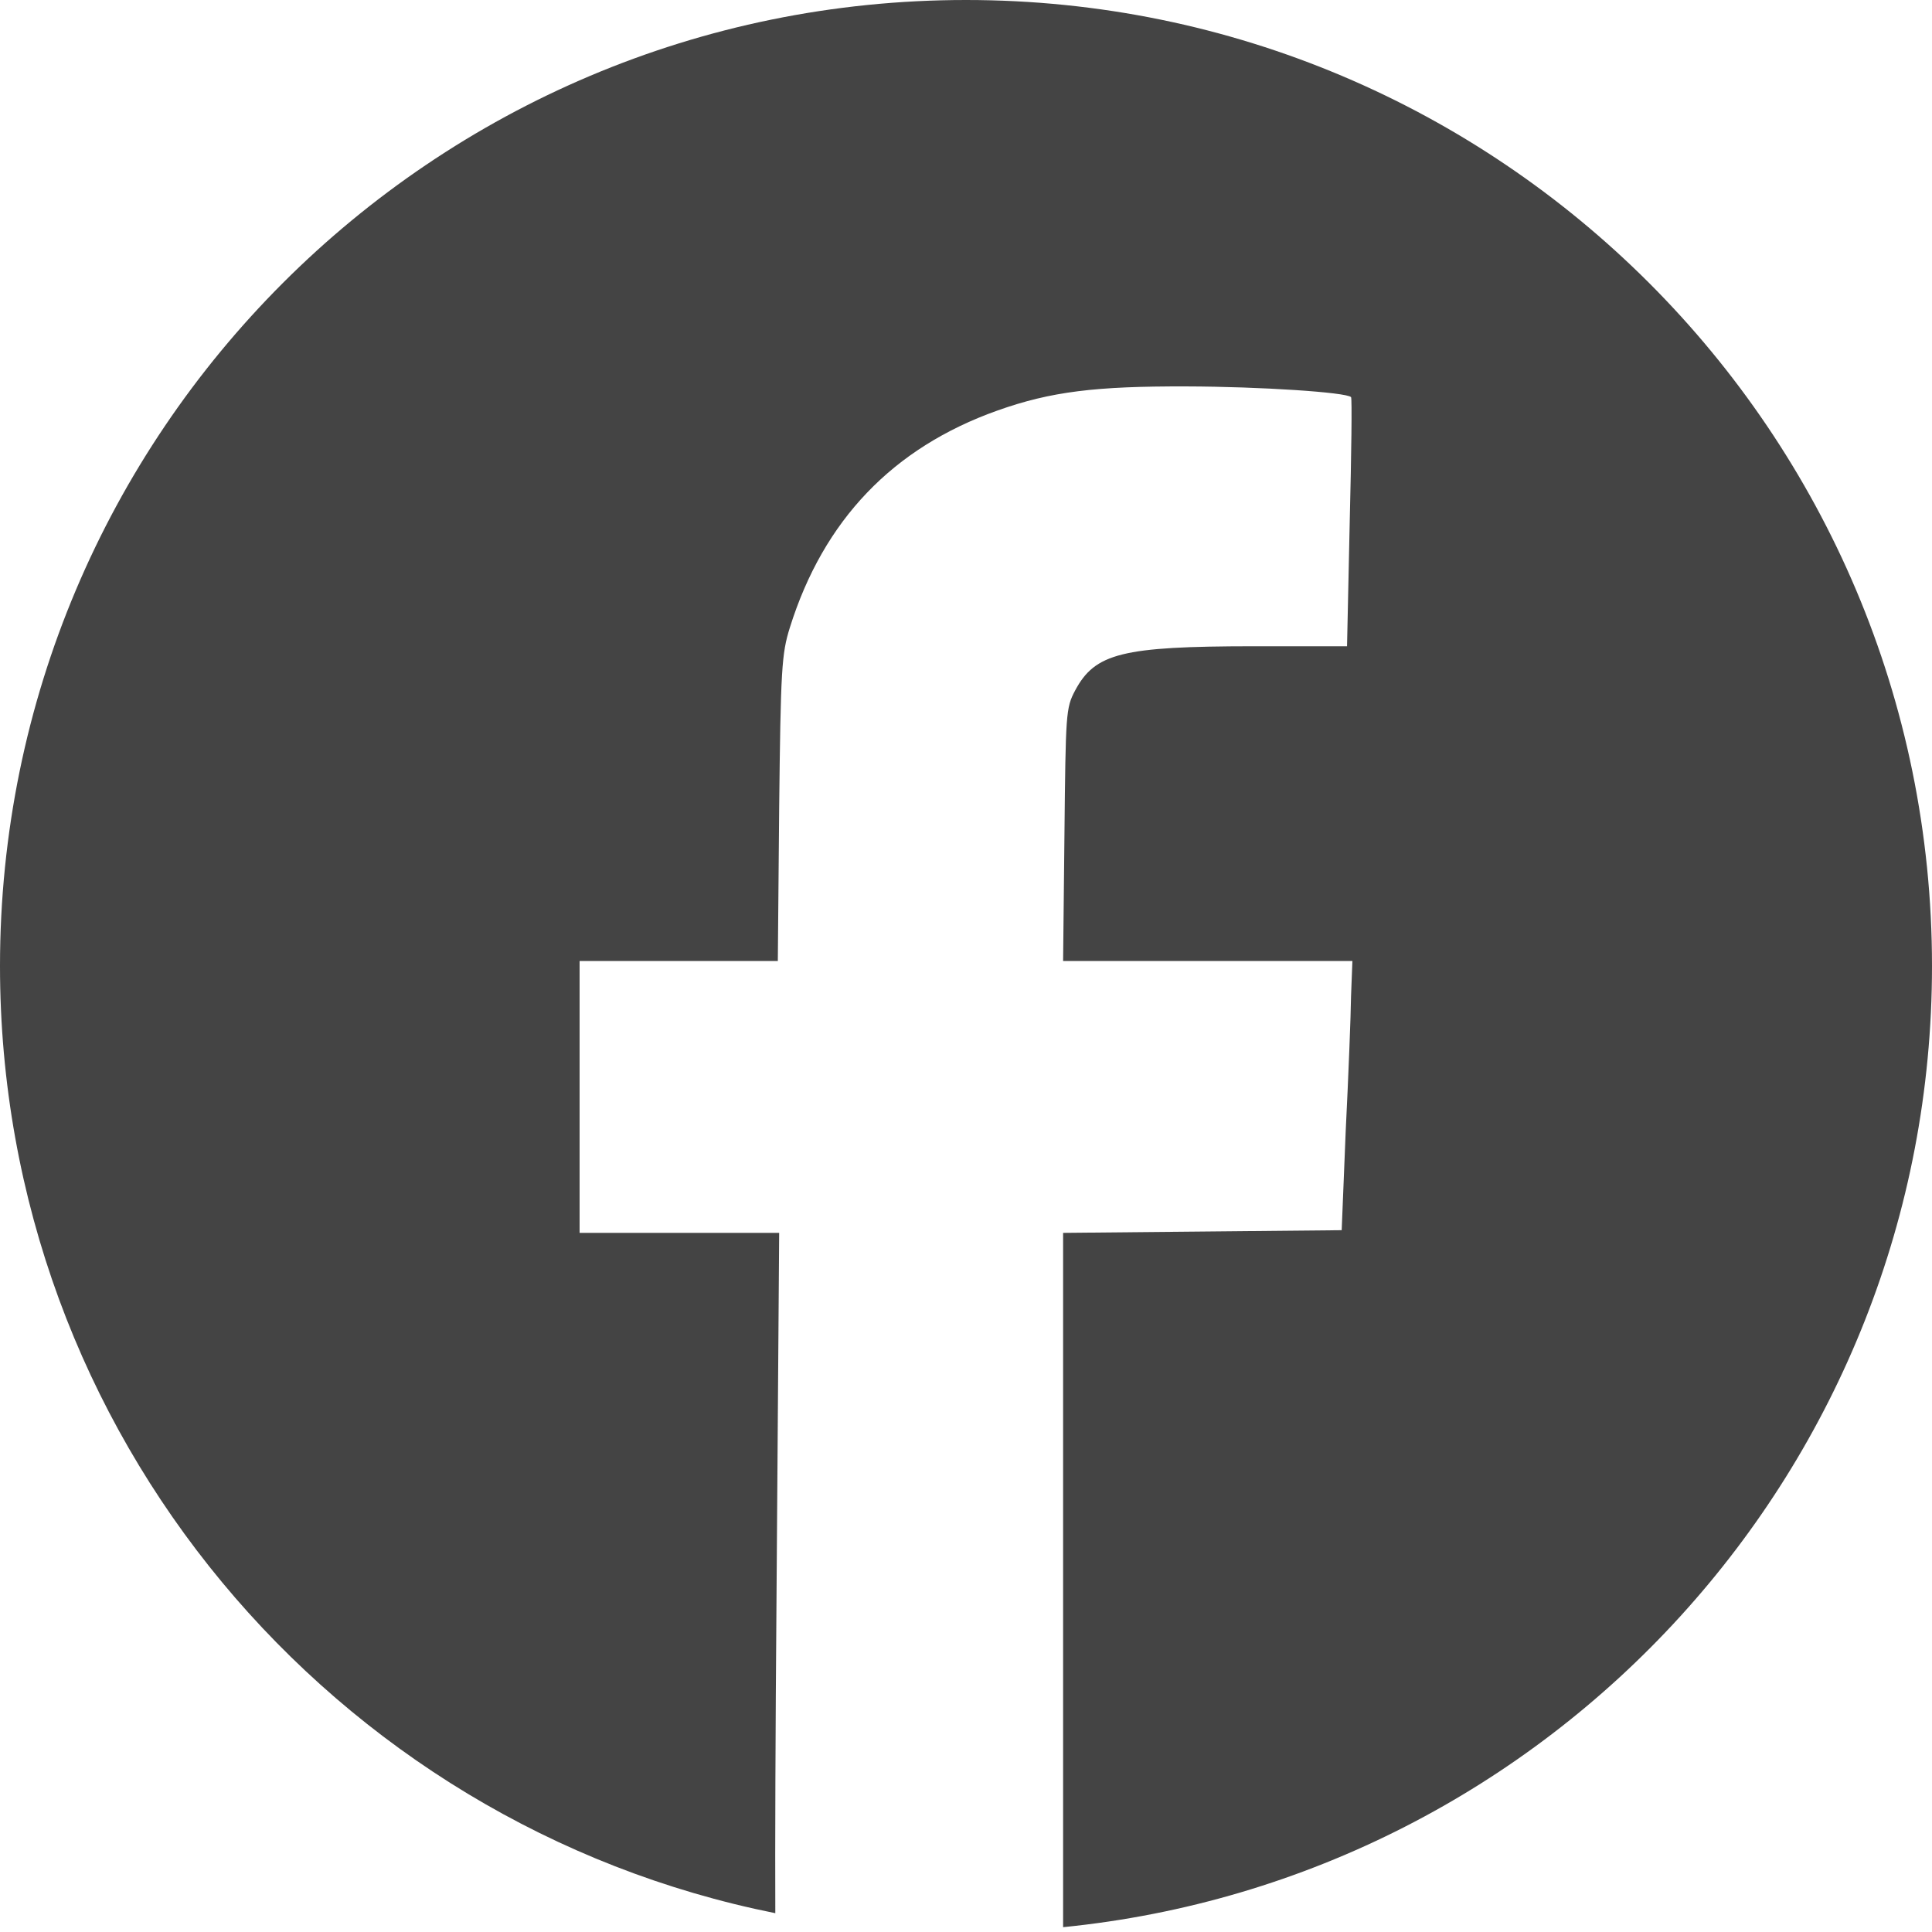
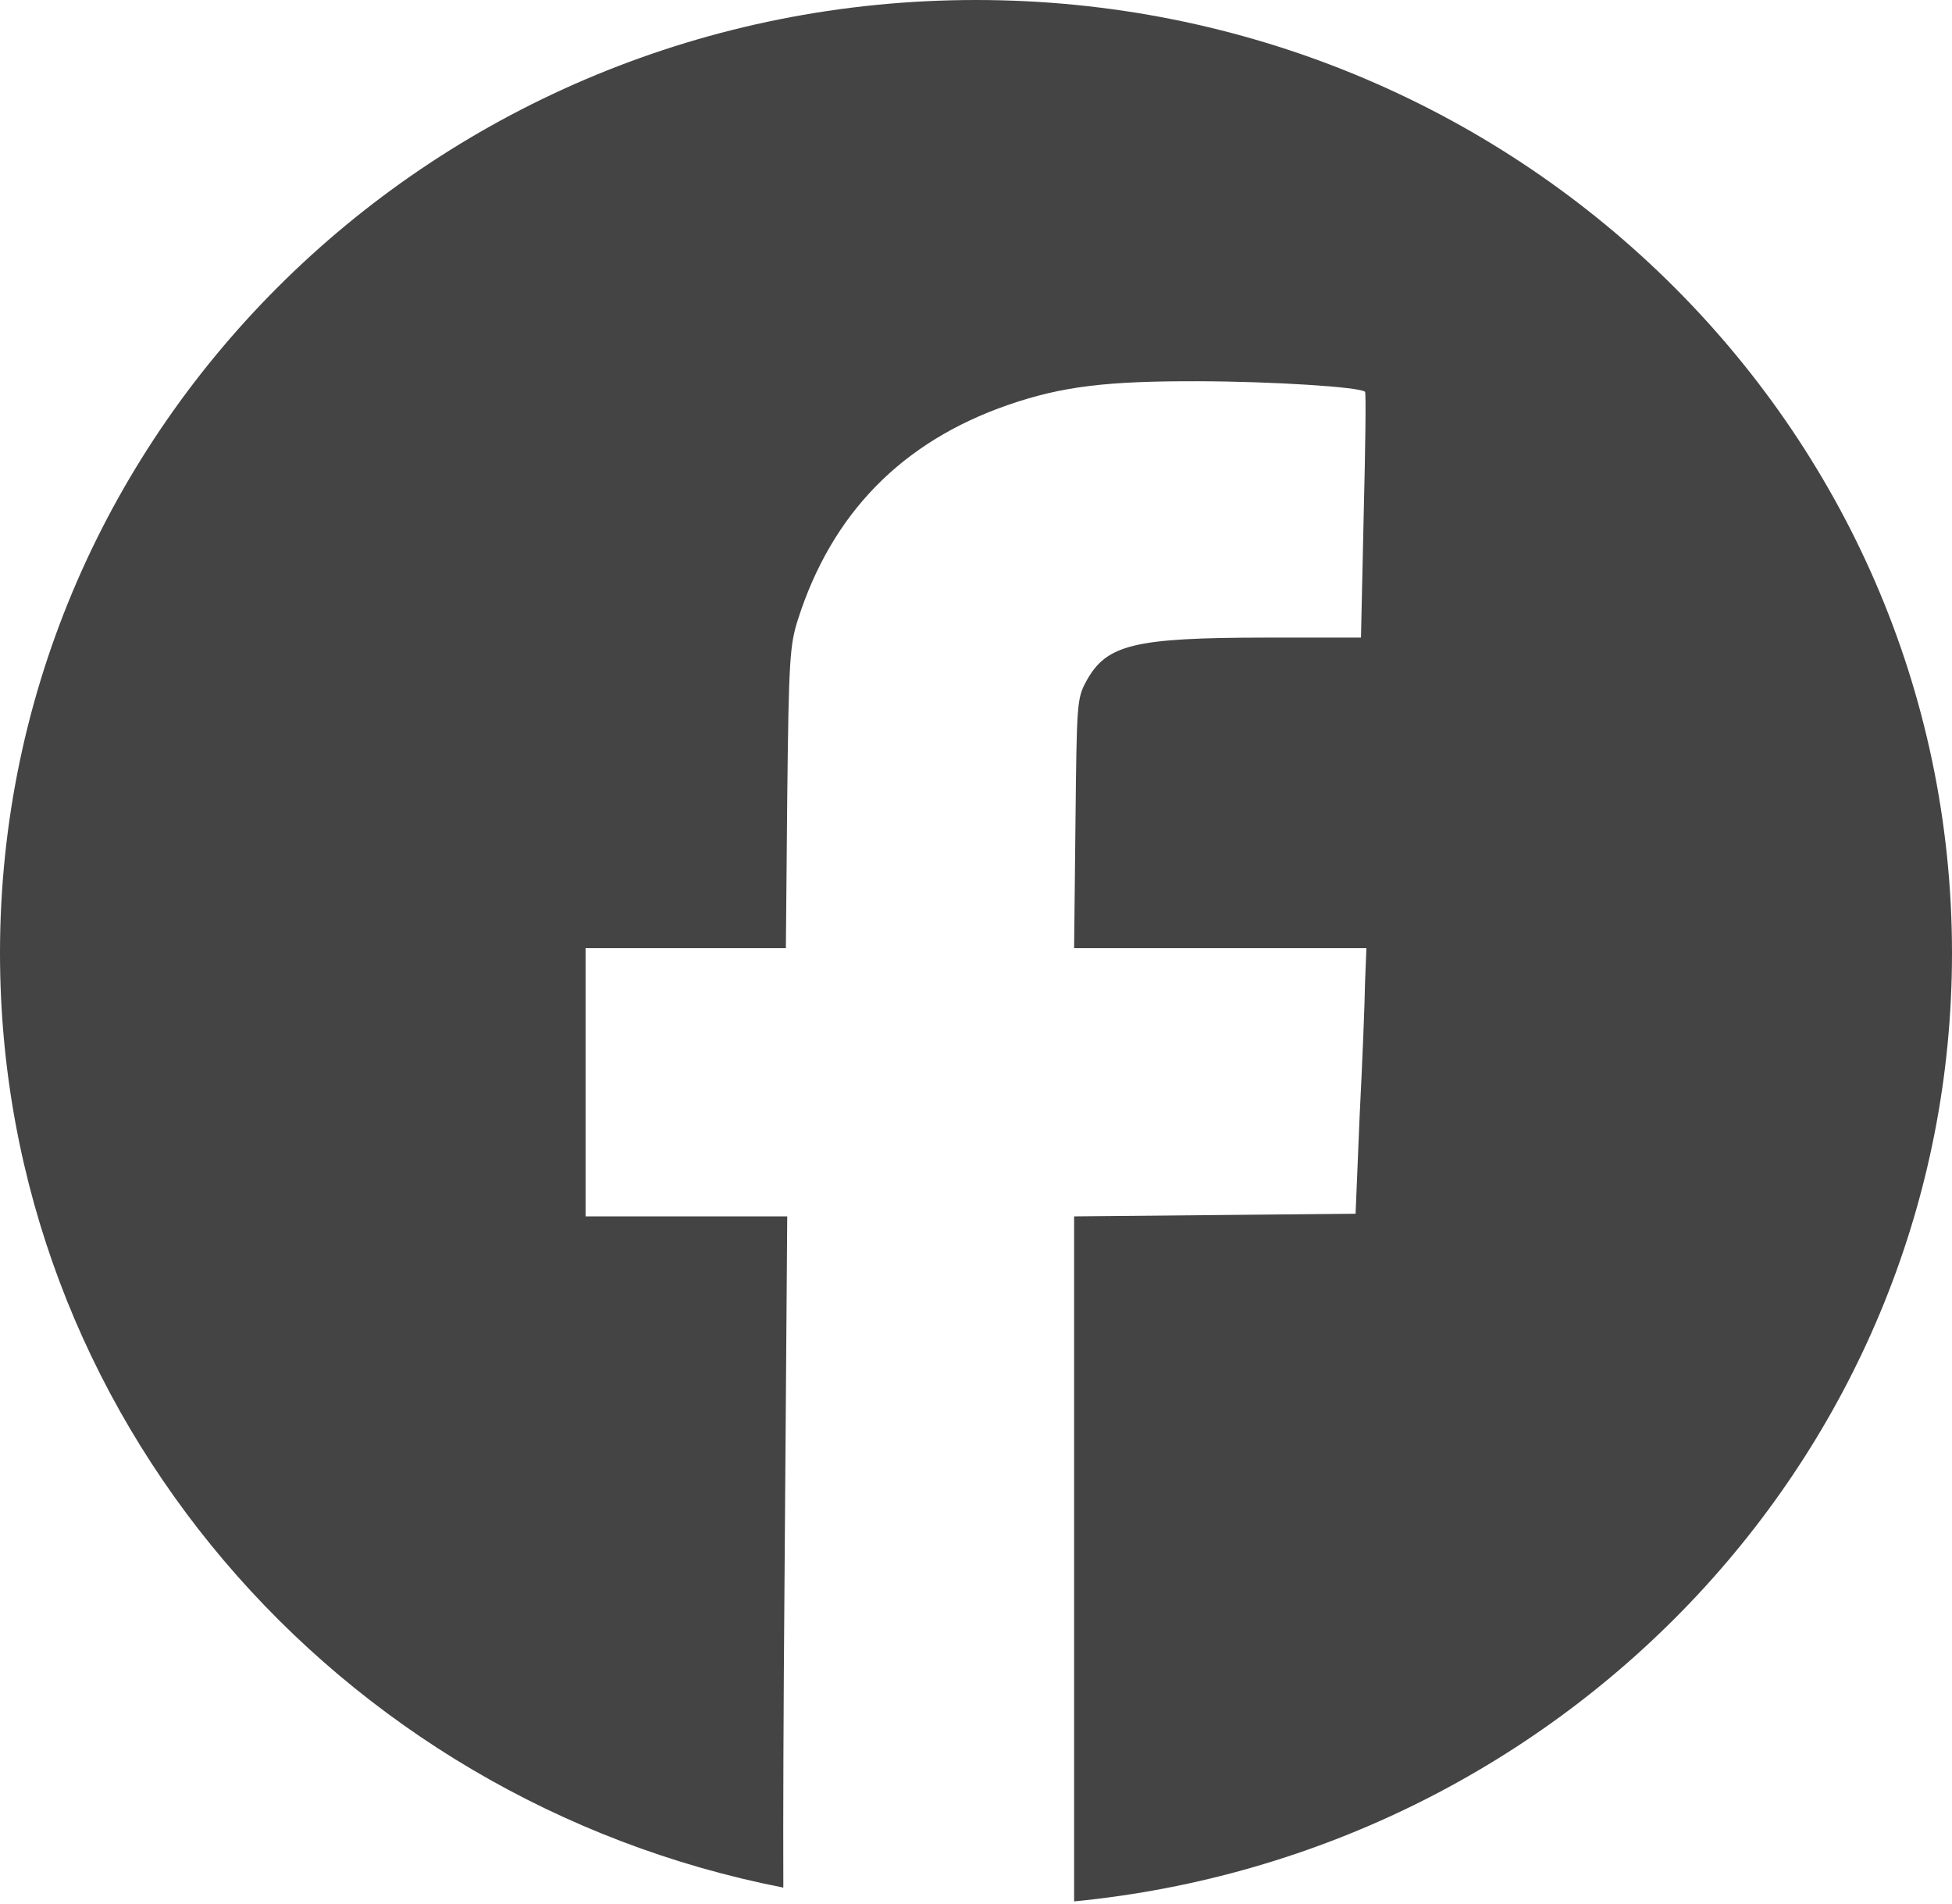
- <svg xmlns="http://www.w3.org/2000/svg" width="200px" height="200px" viewBox="0 0 200 200" version="1.1">
+ <svg xmlns="http://www.w3.org/2000/svg" width="200px" height="195px" viewBox="0 0 200 195" version="1.1">
  <description>Created with Sketch (http://www.bohemiancoding.com/sketch)</description>
  <defs />
  <g id="Page 1" stroke="none" stroke-width="1" fill="none" fill-rule="evenodd">
-     <path d="M100,0 C155.229,0 200,44.771 200,100 C200,151.836 160.56,194.46 110.052,199.501 L110.052,166.309 L110.052,127.627 L124.471,127.488 L138.891,127.349 L139.307,117.089 C139.589,111.438 139.837,105.113 139.861,103.086 L140,99.481 L125.026,99.481 L110.052,99.481 L110.191,86.448 C110.322,73.865 110.326,73.296 111.3,71.474 C113.362,67.613 116.172,66.912 129.74,66.899 L139.445,66.899 L139.723,54.004 C139.898,46.976 139.97,41.219 139.861,41.11 C139.359,40.607 130.495,40.023 122.808,40.001 C113.439,39.974 108.803,40.526 103.258,42.497 C92.416,46.351 85.25,53.85 81.768,64.958 C80.915,67.679 80.816,69.247 80.659,83.675 L80.52,99.481 L70.26,99.481 L60,99.481 L60,113.484 L60,127.627 L70.399,127.627 L80.659,127.627 L80.381,165.894 C80.272,179.216 80.231,191.08 80.26,198.052 C34.486,188.887 0,148.471 0,100 C0,44.771 44.771,0 100,0 Z M100,0" id="Facebook" fill="#444444" />
+     <path d="M100,0 C155.229,0 200,43.711 200,97.631 C200,148.239 160.56,189.853 110.052,194.774 L110.052,162.369 L110.052,124.603 L124.471,124.467 L138.891,124.332 L139.307,114.315 C139.589,108.798 139.837,102.623 139.861,100.643 L140,97.124 L125.026,97.124 L110.052,97.124 L110.191,84.4 C110.322,72.115 110.326,71.559 111.3,69.781 C113.362,66.011 116.172,65.326 129.74,65.314 L139.445,65.314 L139.723,52.725 C139.898,45.863 139.97,40.242 139.861,40.136 C139.359,39.645 130.495,39.075 122.808,39.053 C113.439,39.027 108.803,39.565 103.258,41.49 C92.416,45.253 85.25,52.574 81.768,63.419 C80.915,66.075 80.816,67.606 80.659,81.693 L80.52,97.124 L70.26,97.124 L60,97.124 L60,110.796 L60,124.603 L70.399,124.603 L80.659,124.603 L80.381,161.963 C80.272,174.969 80.231,186.553 80.26,193.36 C34.486,184.412 0,144.953 0,97.631 C0,43.711 44.771,0 100,0 Z M100,0" id="Facebook" fill="#444444" />
  </g>
</svg>
